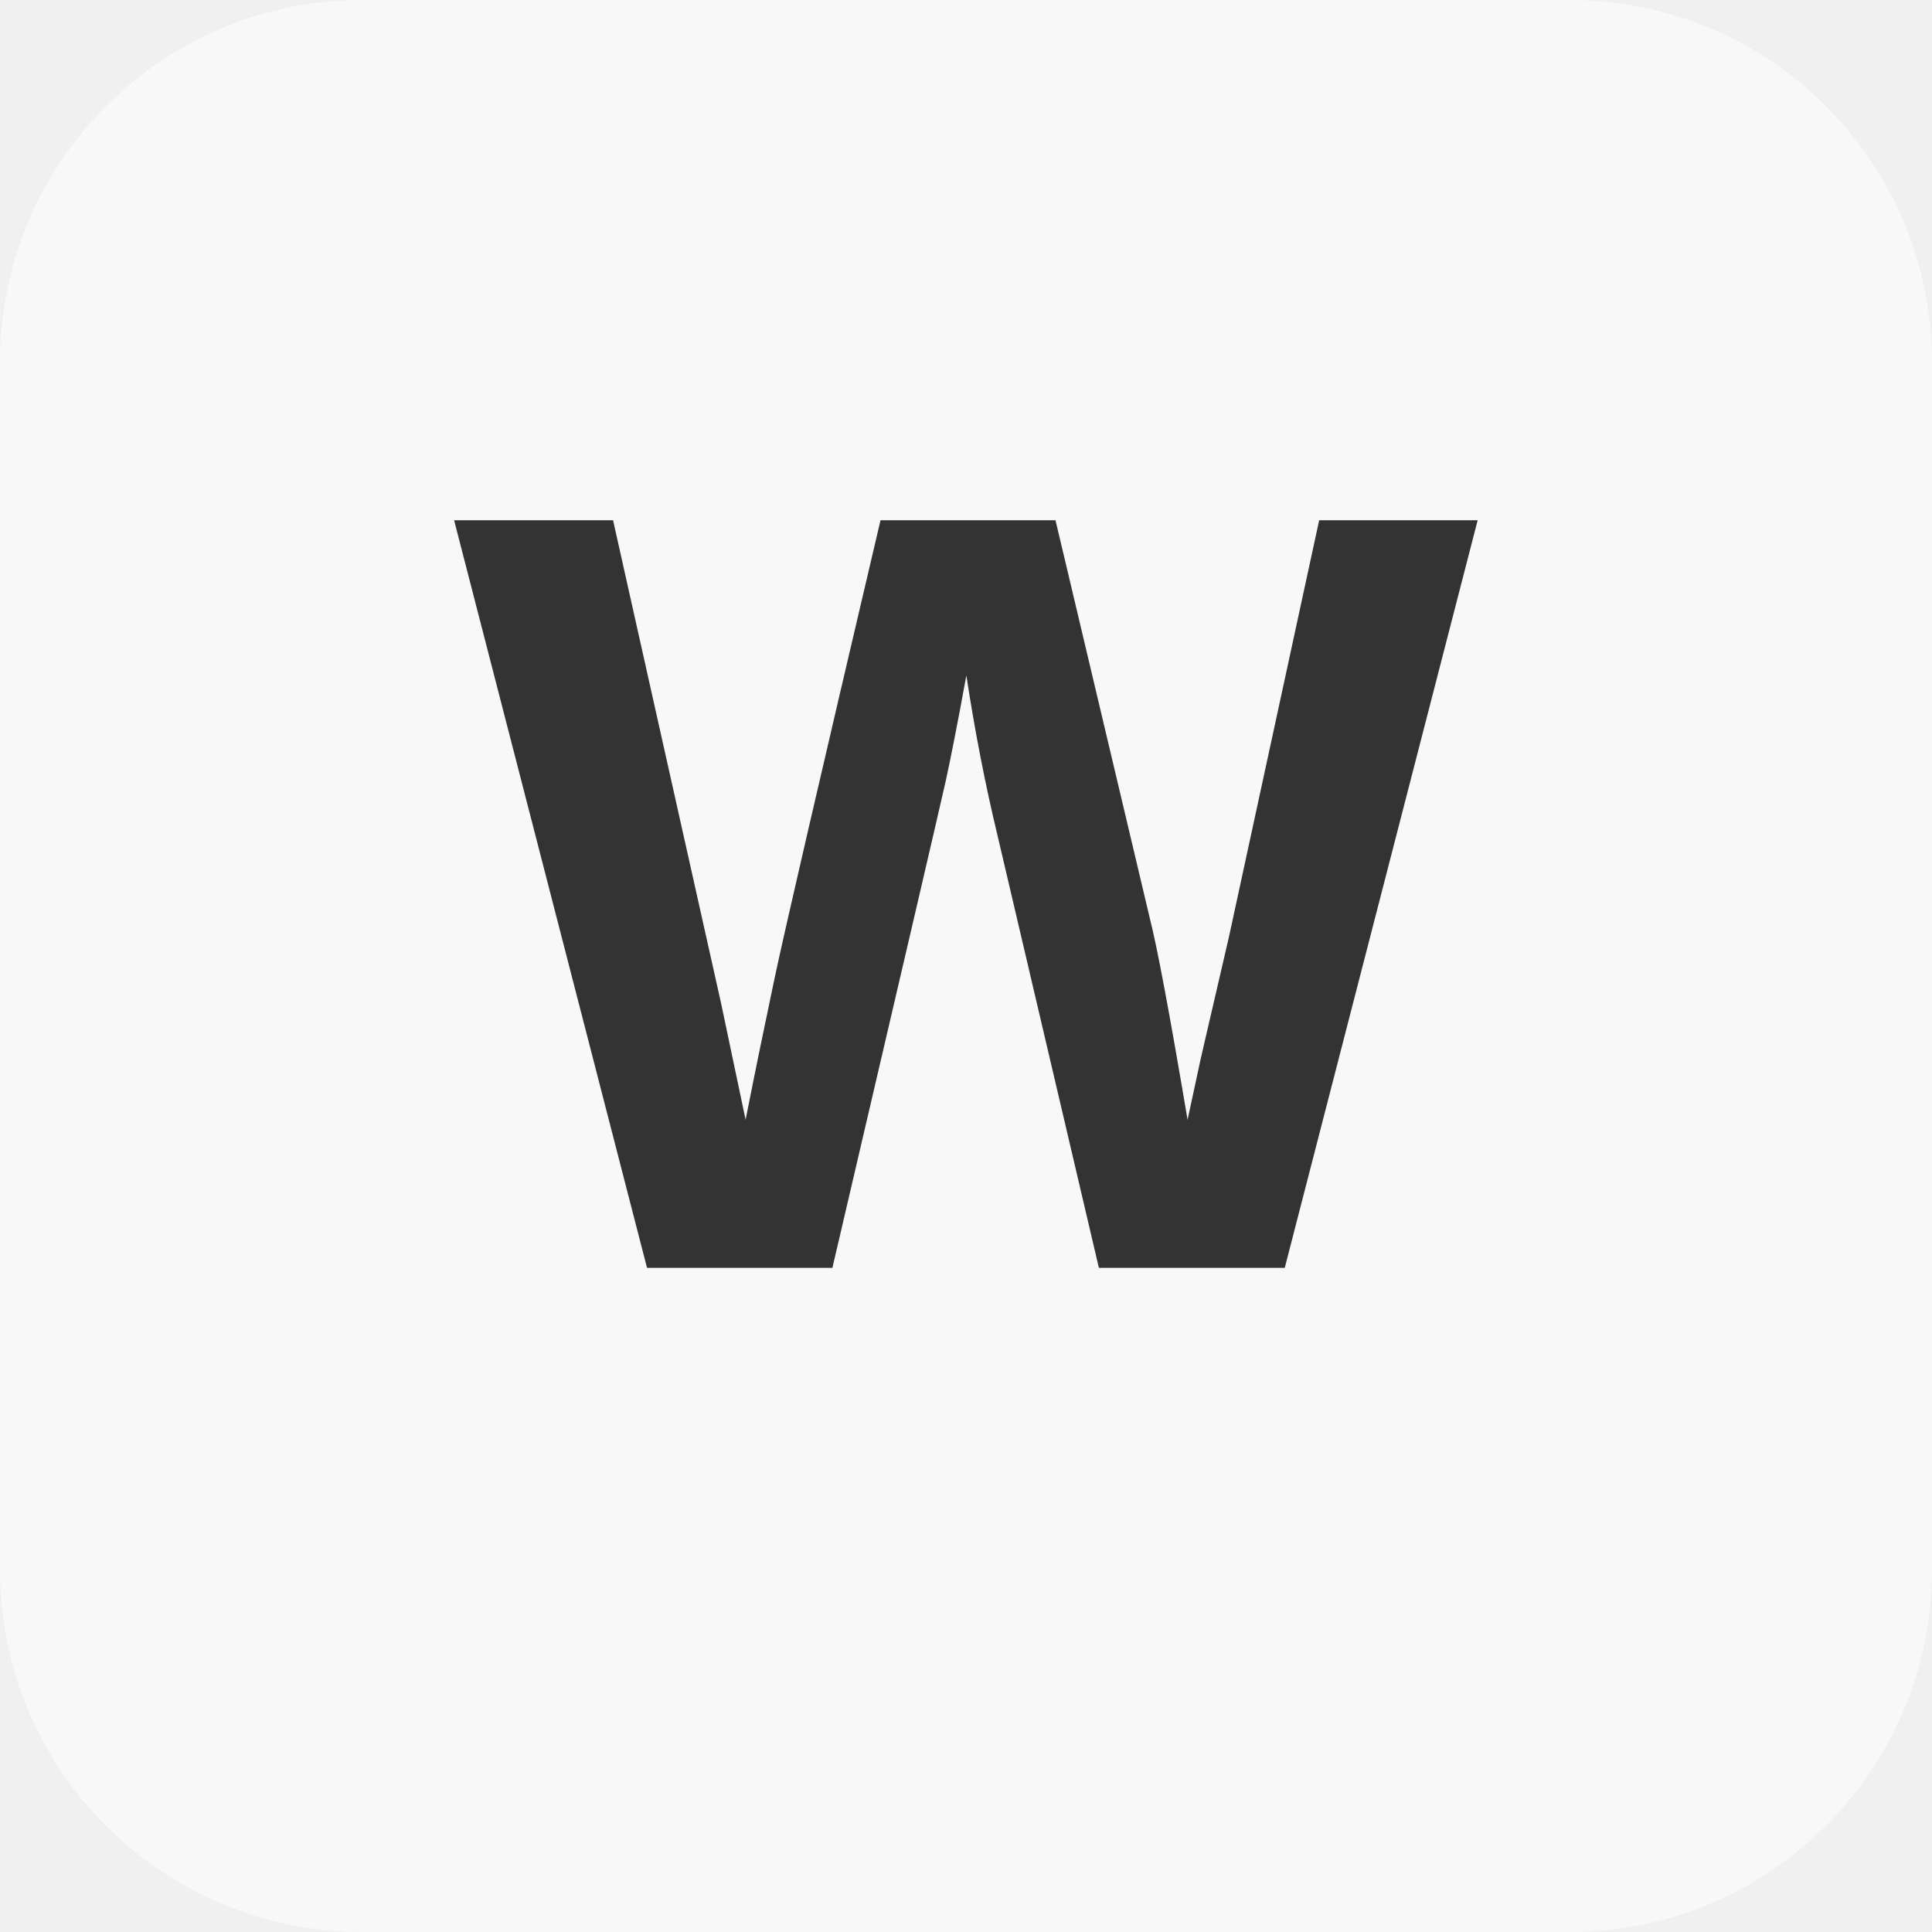
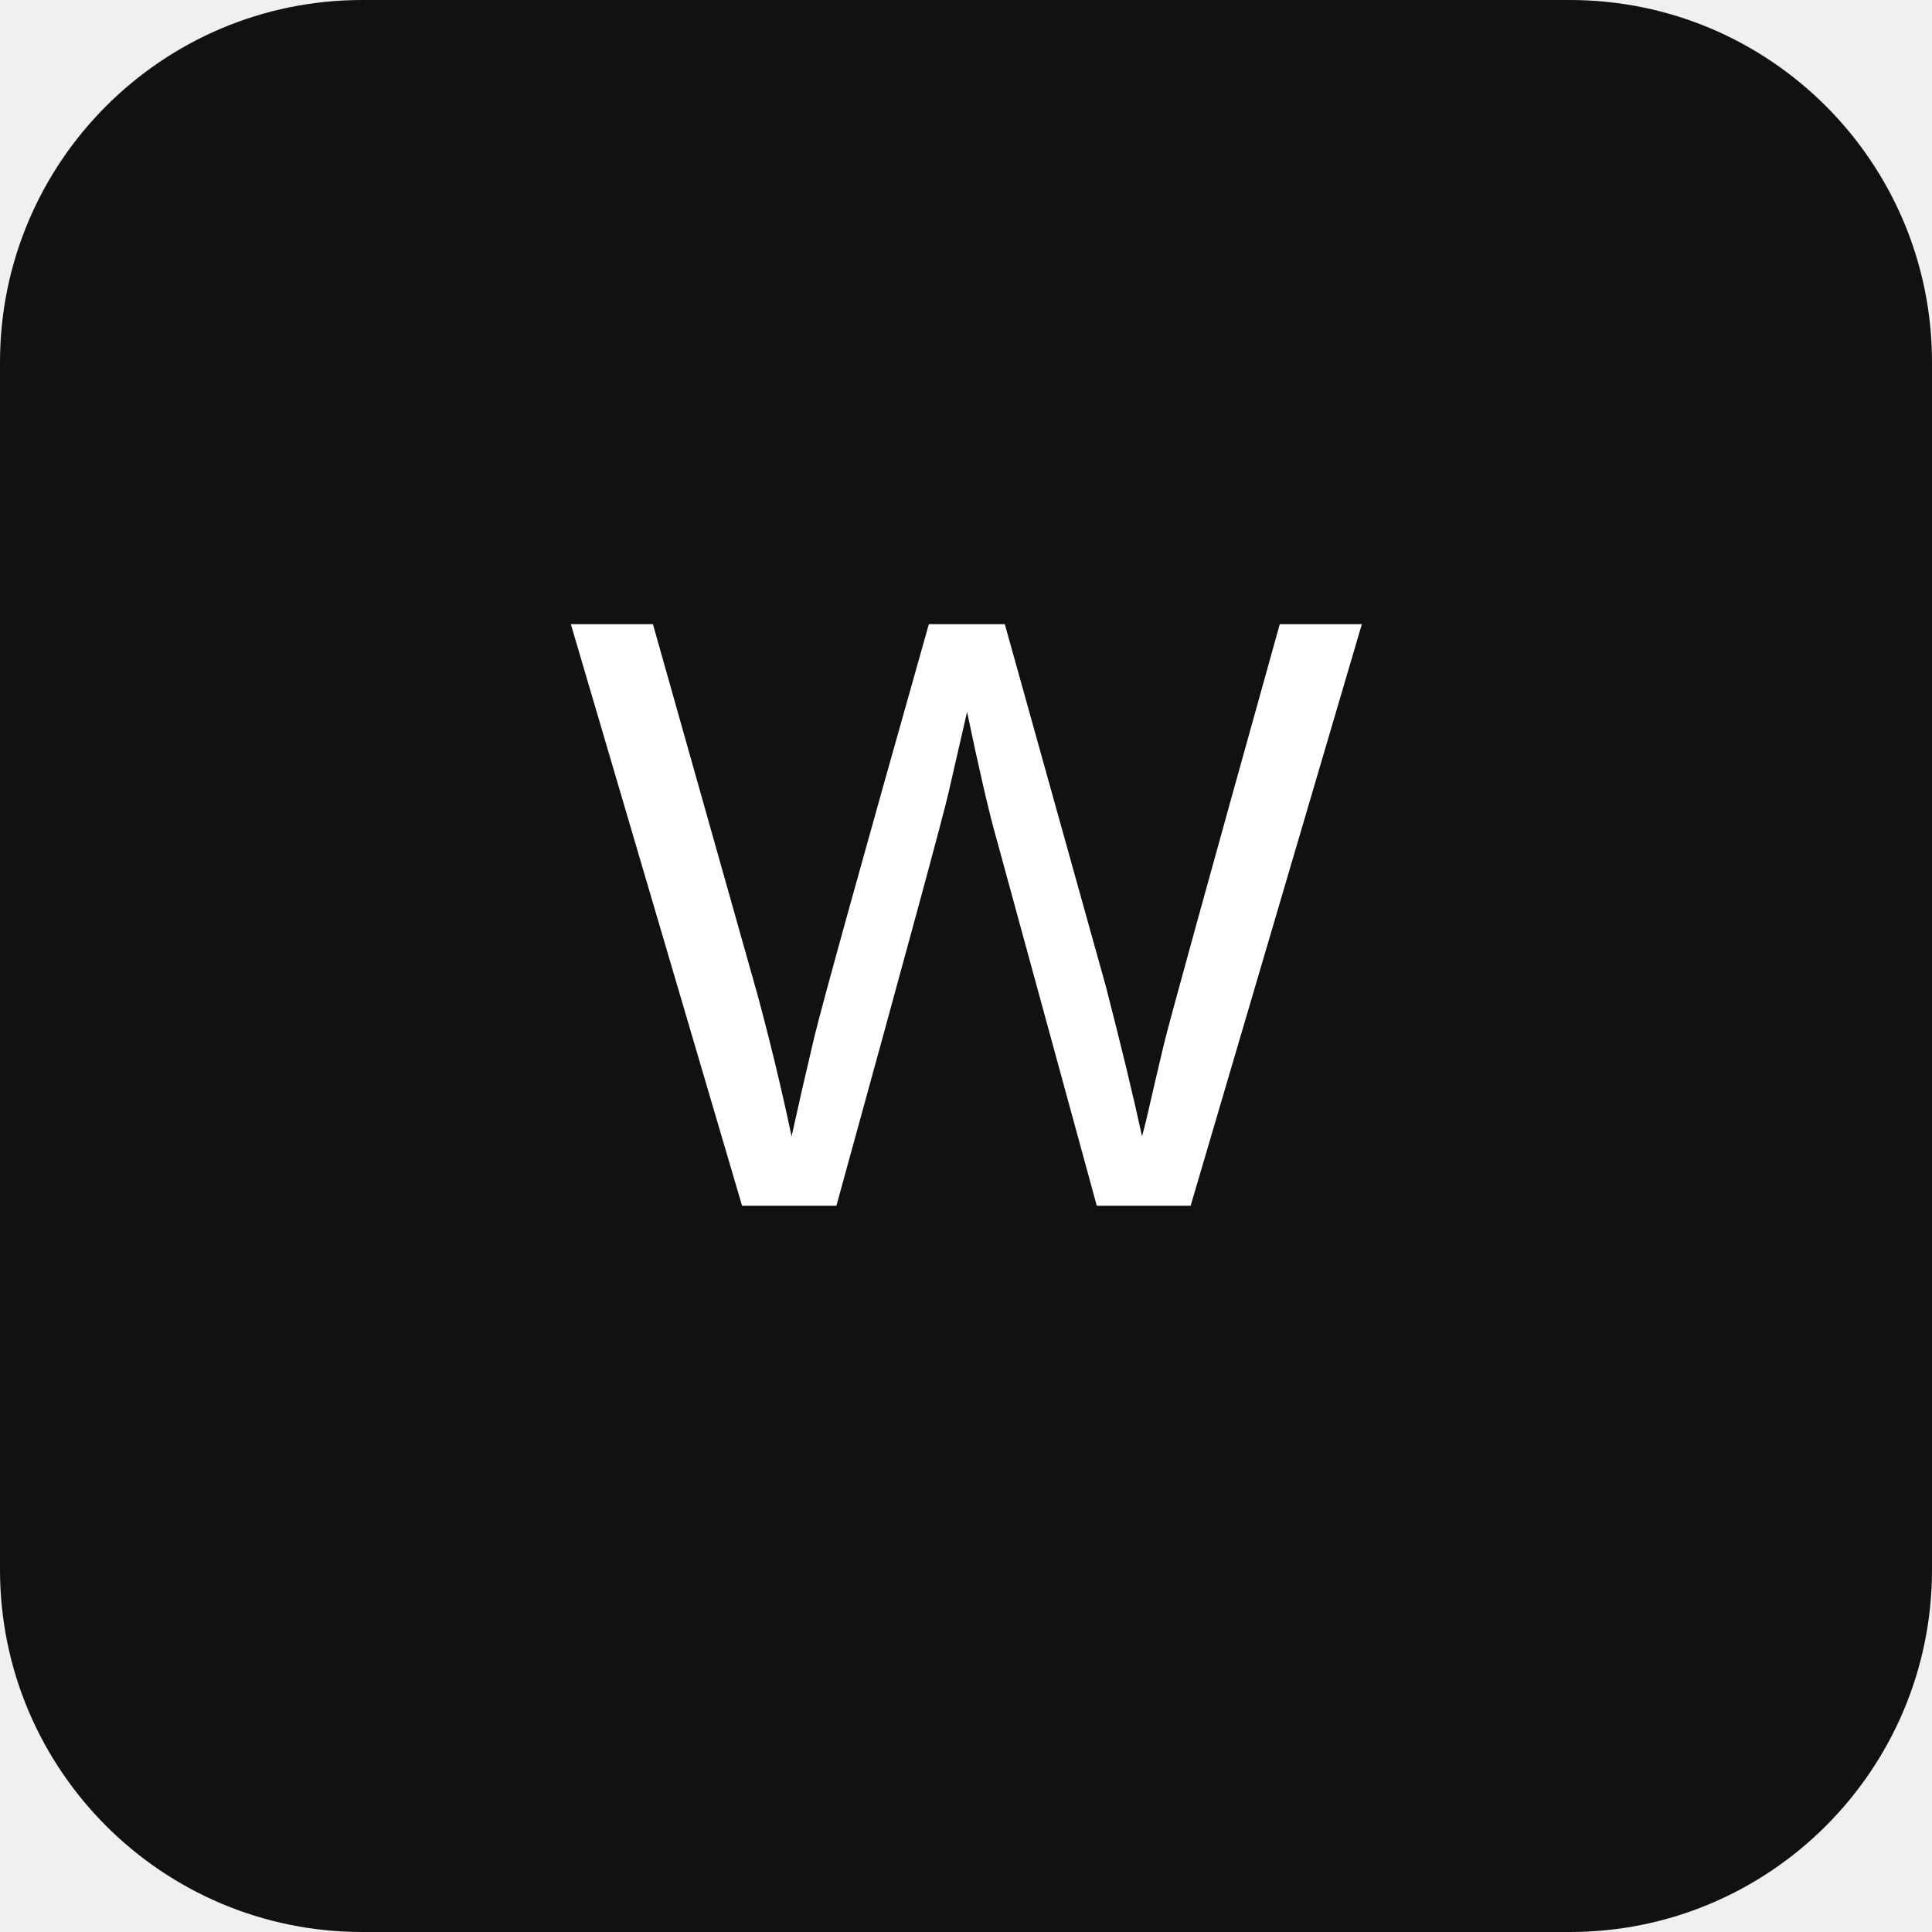
<svg xmlns="http://www.w3.org/2000/svg" width="64" height="64" viewBox="0 0 64 64">
-   <rect width="64" height="64" rx="12" fill="#f8f8f8" />
-   <text x="32" y="42" font-family="Arial, sans-serif" font-size="36" font-weight="bold" text-anchor="middle" fill="#333">W</text>
+   <rect width="64" height="64" rx="12" fill="#111" />
+   <text x="50%" y="50%" dominant-baseline="middle" text-anchor="middle" font-family="Arial, sans-serif" font-size="28" fill="#fff">W</text>
</svg>
